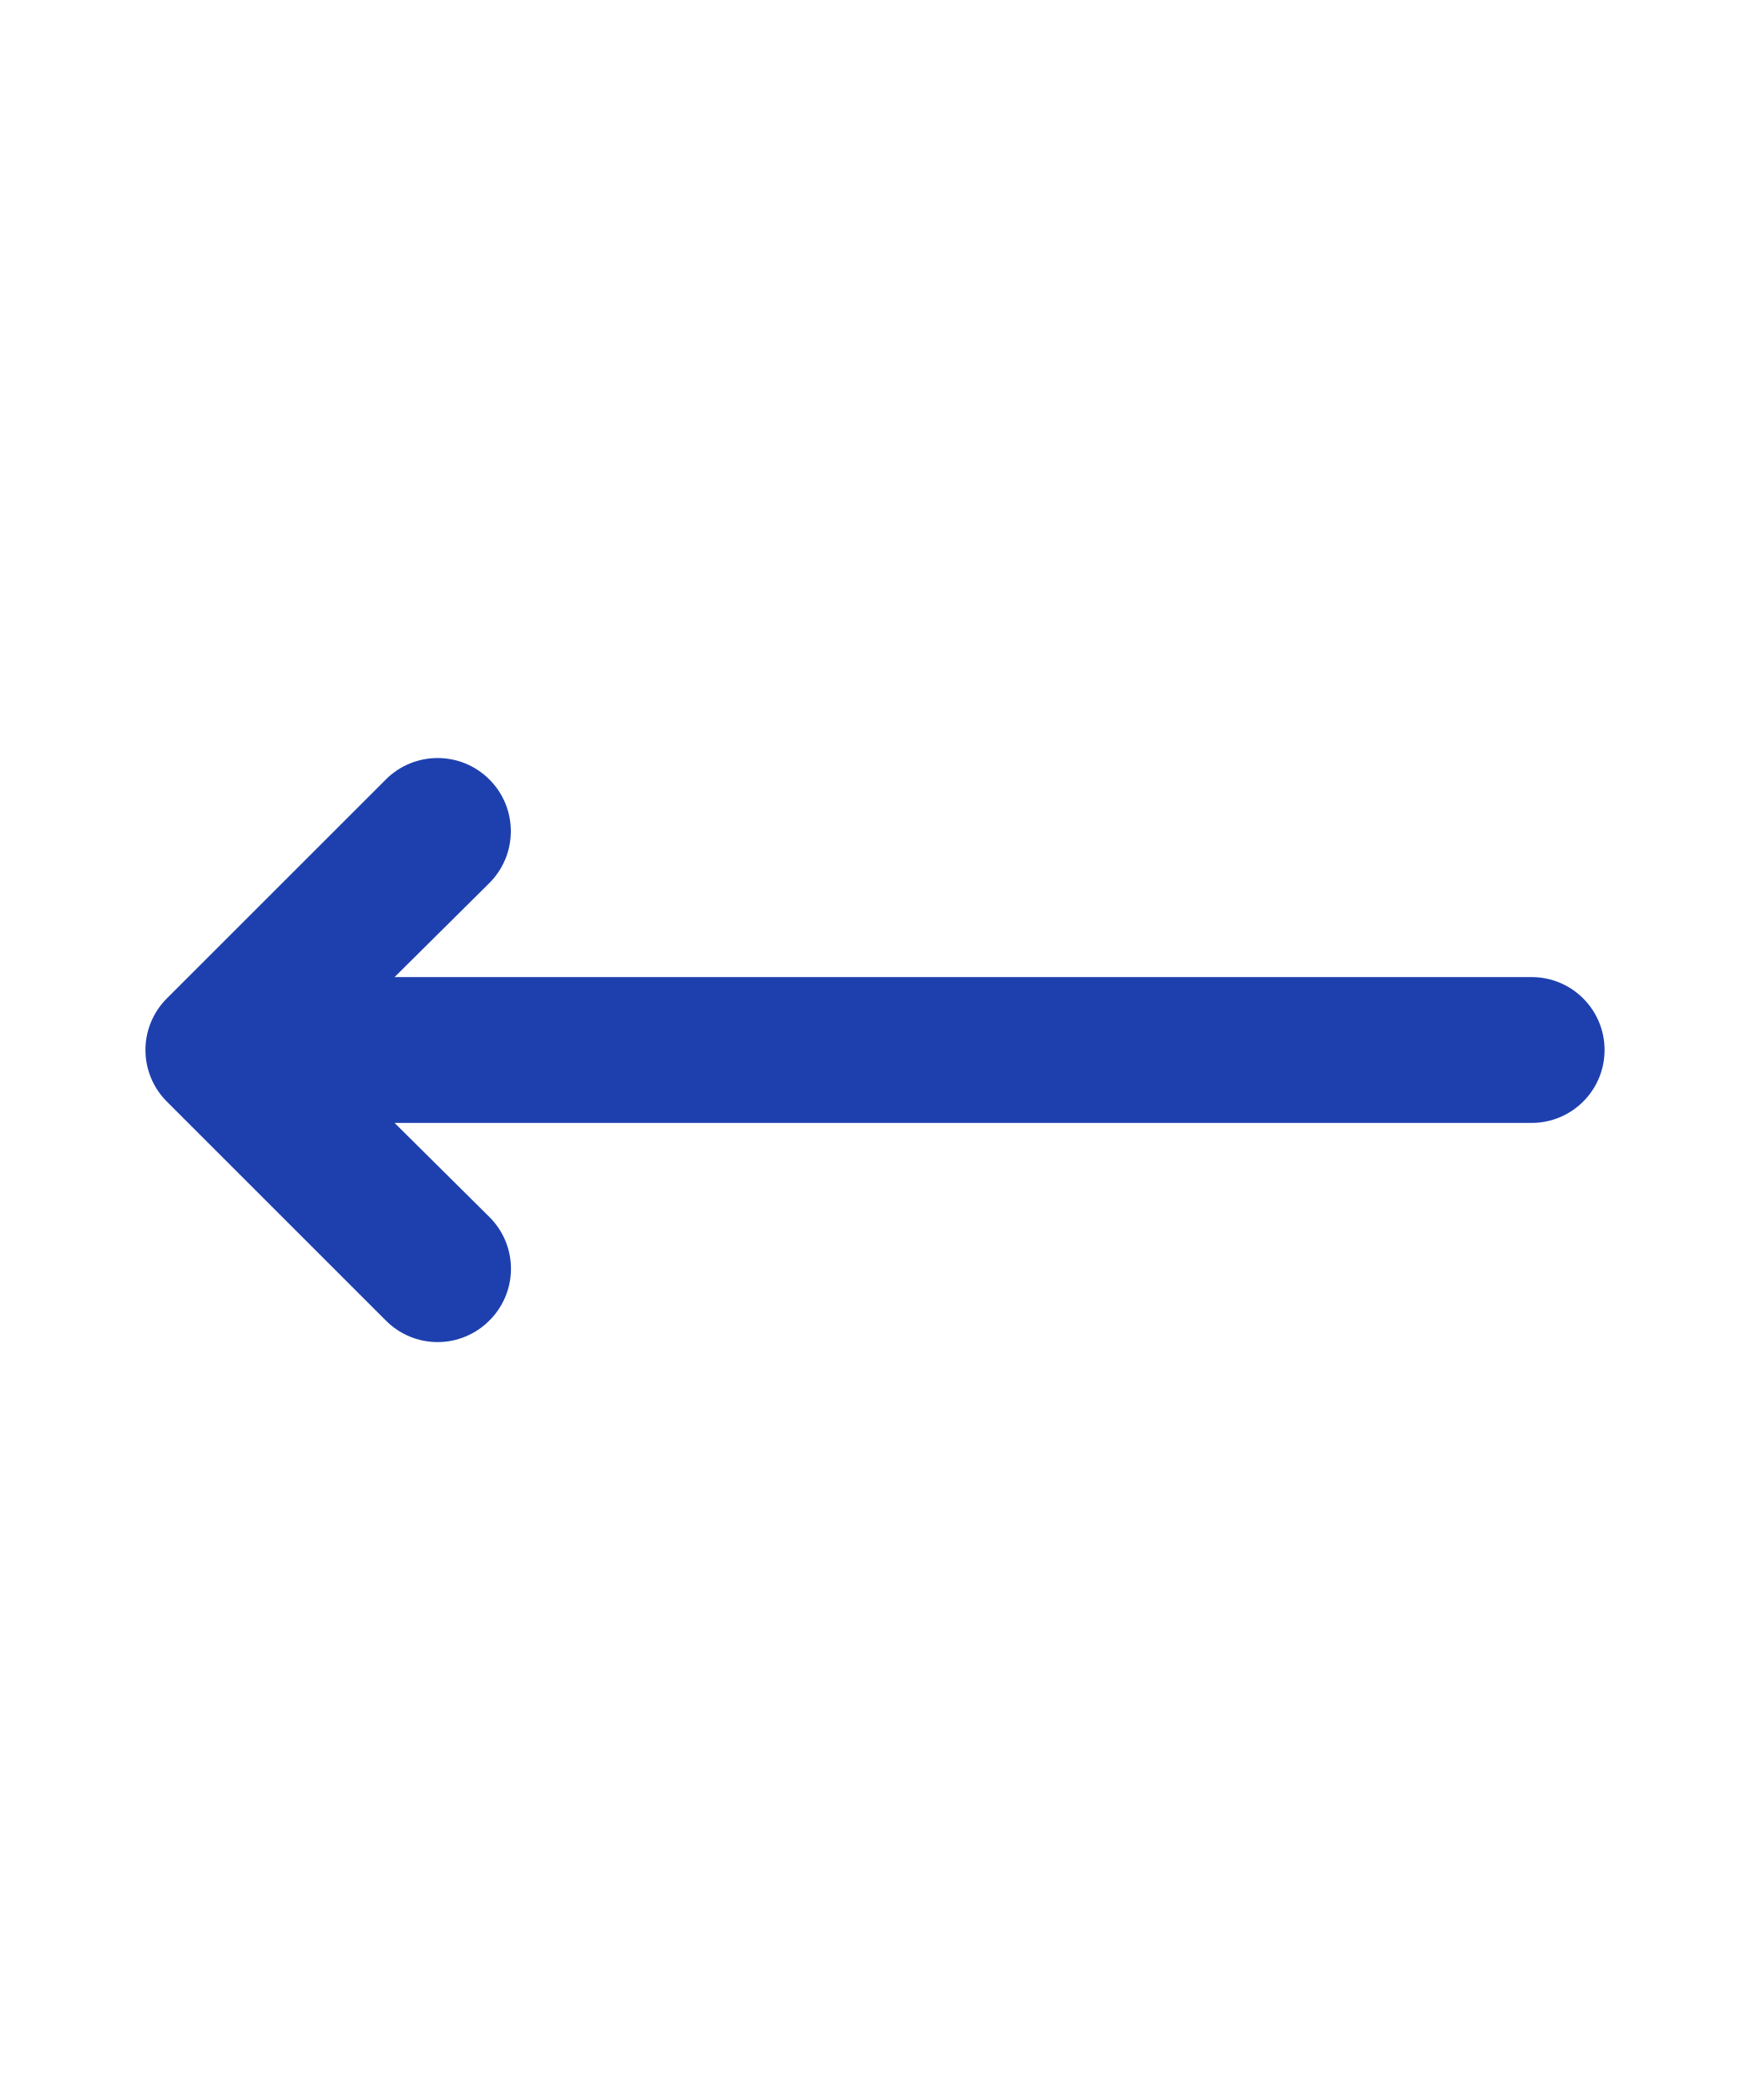
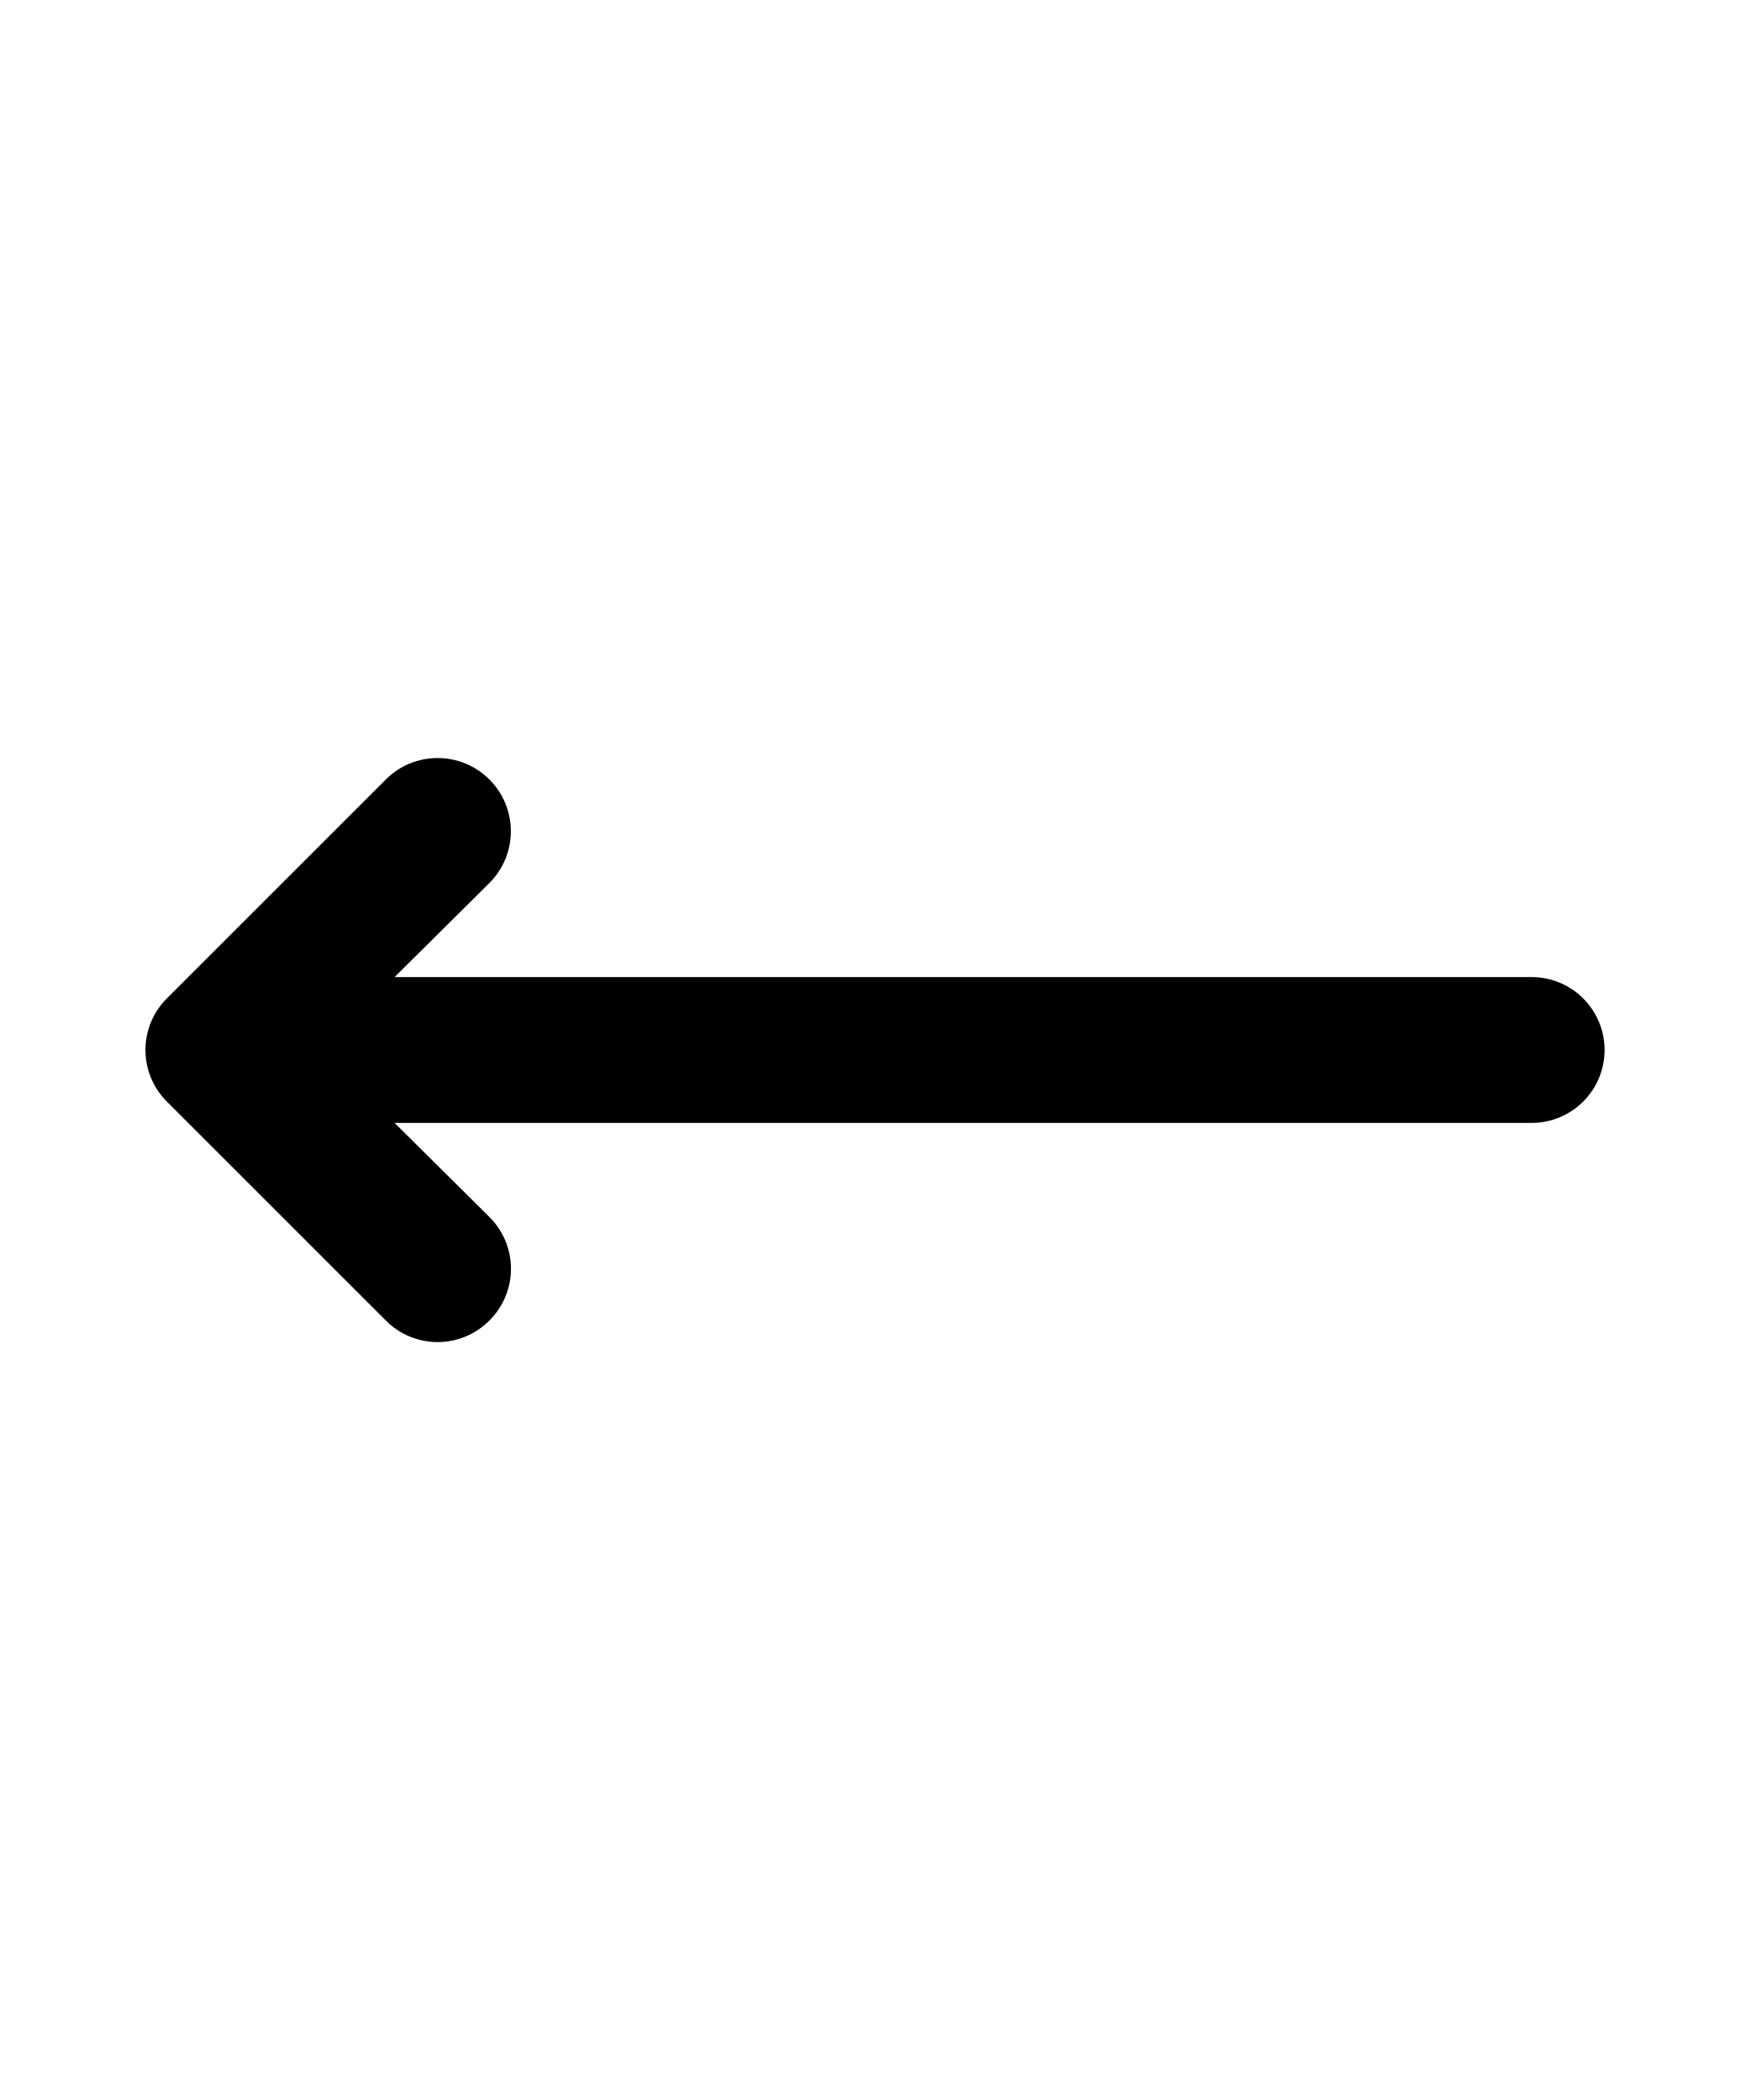
- <svg xmlns="http://www.w3.org/2000/svg" fill="#1e40af" width="20px" height="24px" viewBox="0 0 24 24" id="left-arrow" data-name="Flat Color" class="icon flat-color">
-   <path id="primary" d="M21,11H5.41l1.3-1.29A1,1,0,0,0,5.29,8.29l-3,3a1,1,0,0,0,0,1.42l3,3a1,1,0,0,0,1.42,0,1,1,0,0,0,0-1.42L5.41,13H21a1,1,0,0,0,0-2Z" style="fill: #1e40af;" />
+ <svg xmlns="http://www.w3.org/2000/svg" fill="##2563eb" width="20px" height="24px" viewBox="0 0 24 24" id="left-arrow" data-name="Flat Color" class="icon flat-color">
+   <path id="primary" d="M21,11H5.41l1.3-1.29A1,1,0,0,0,5.29,8.29l-3,3a1,1,0,0,0,0,1.42l3,3a1,1,0,0,0,1.42,0,1,1,0,0,0,0-1.42L5.41,13H21a1,1,0,0,0,0-2Z" style="fill: ##2563eb;" />
</svg>
